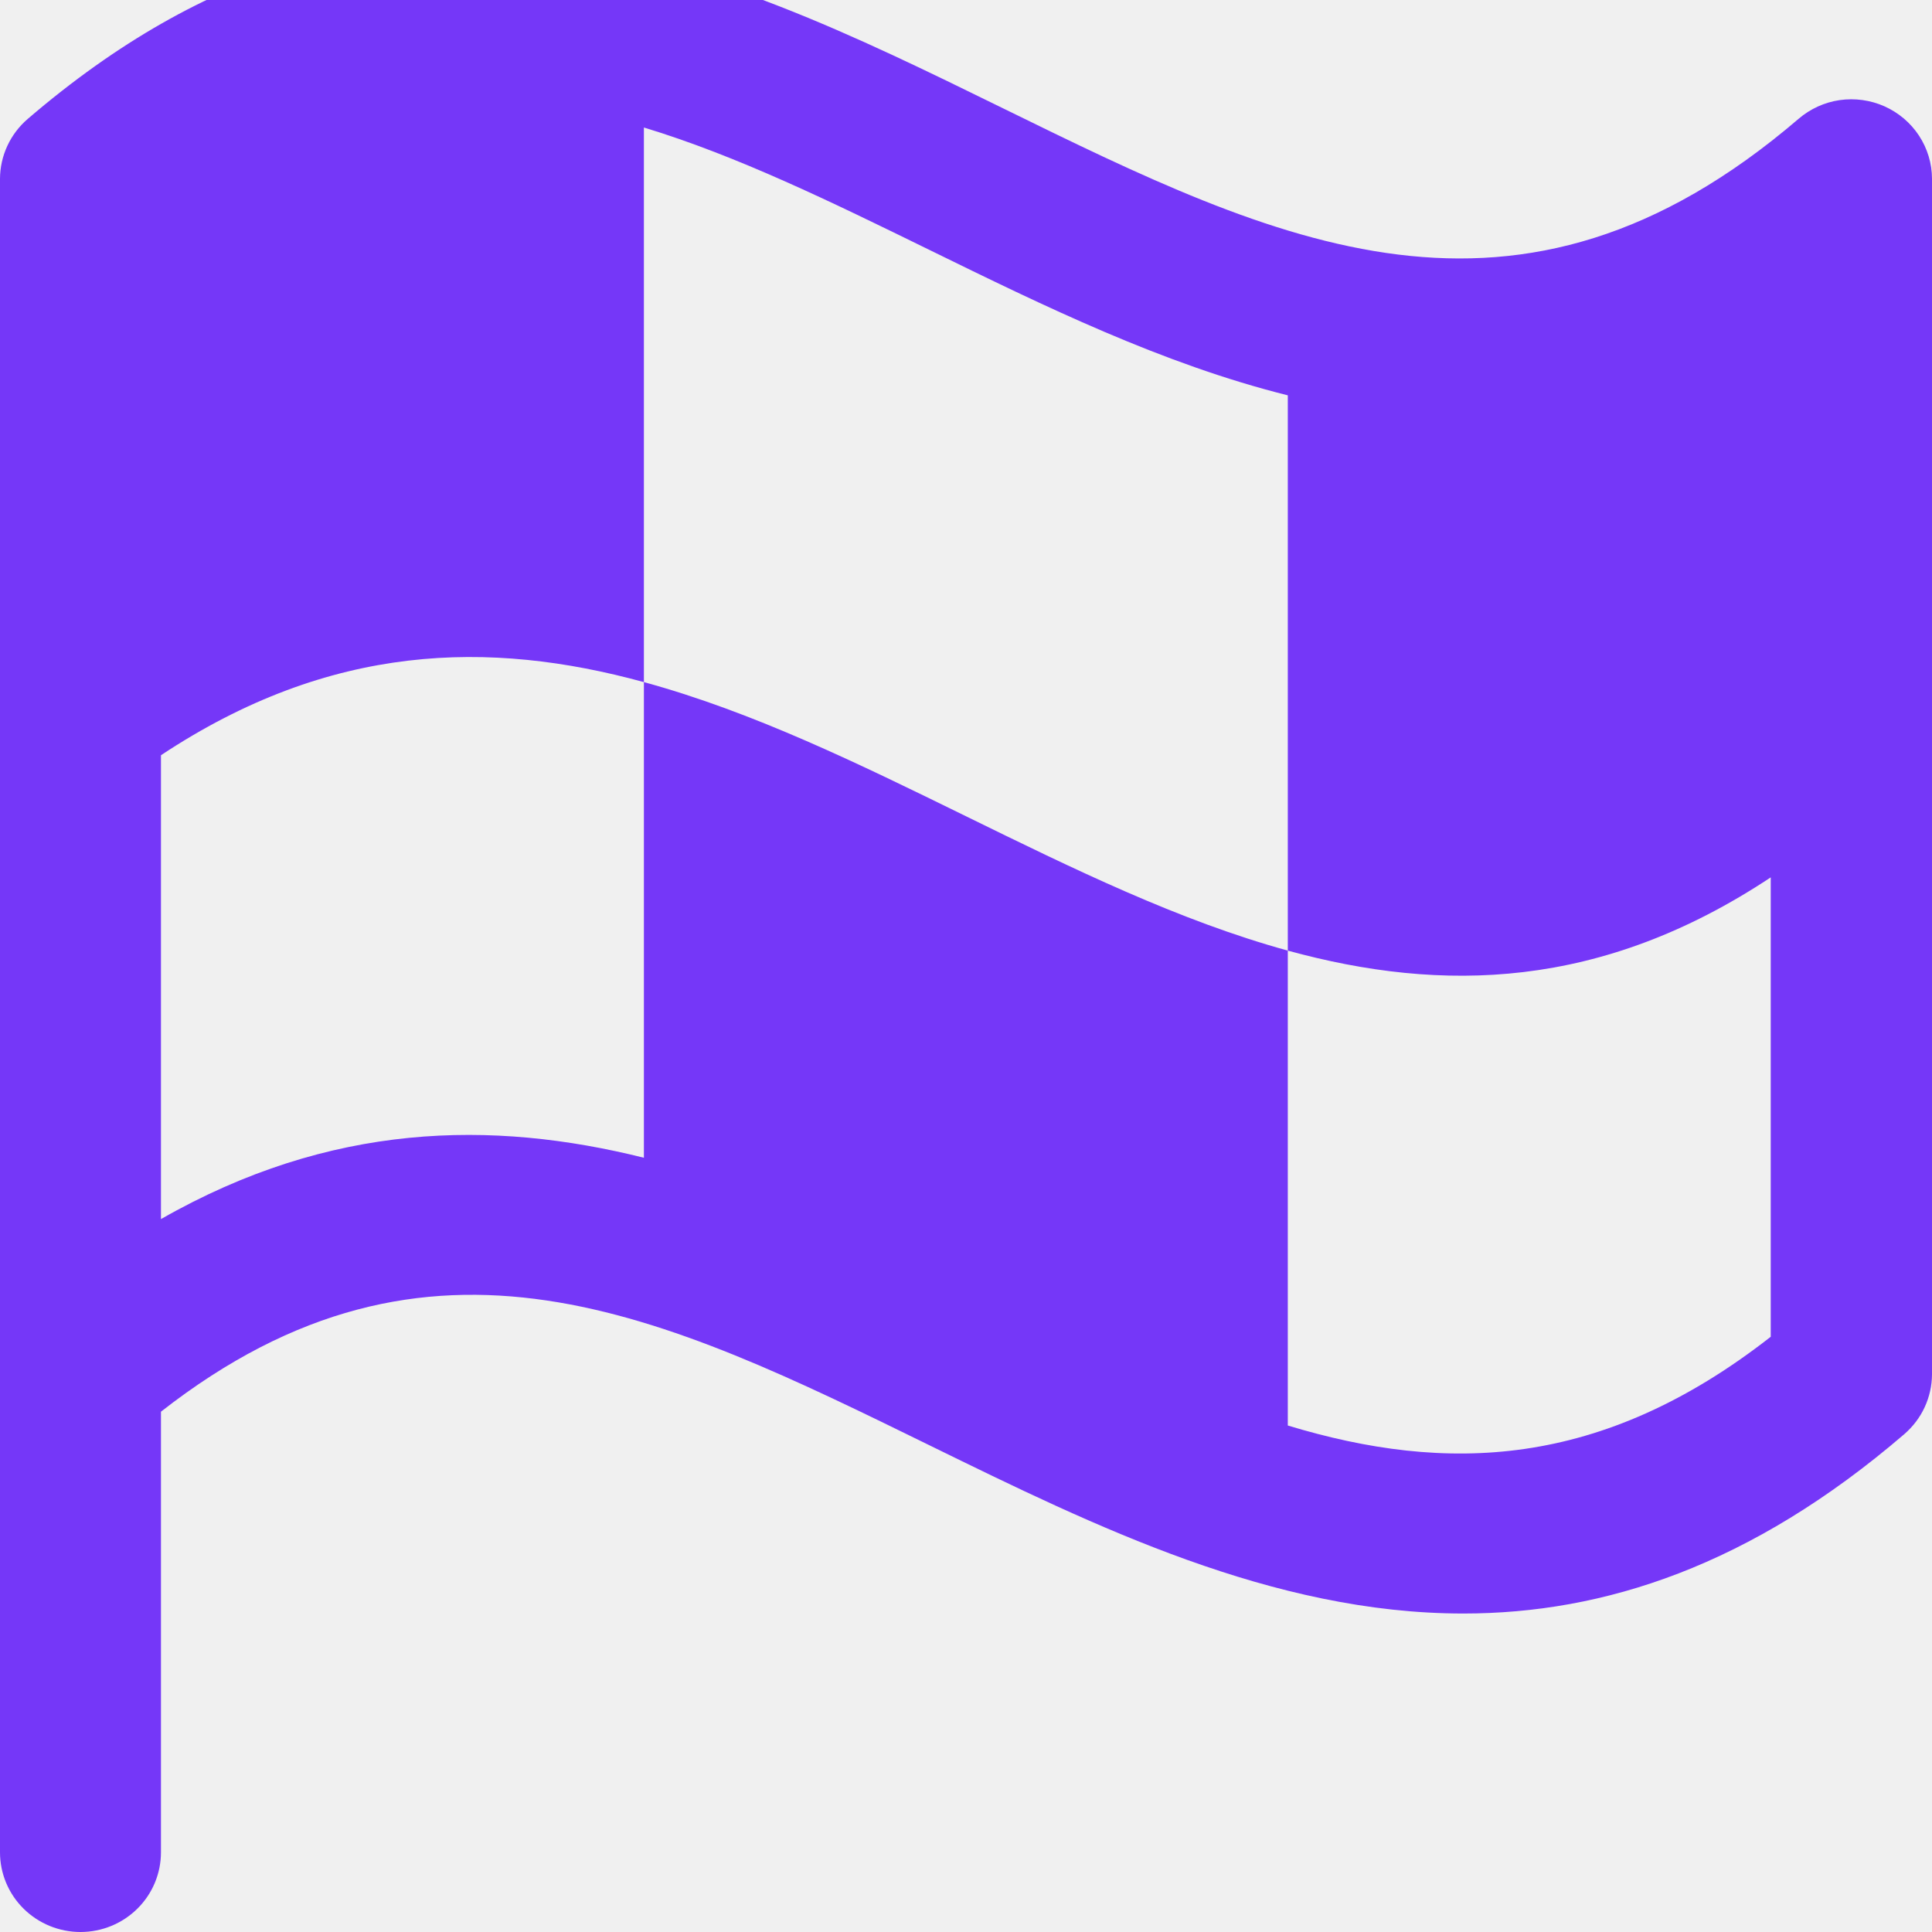
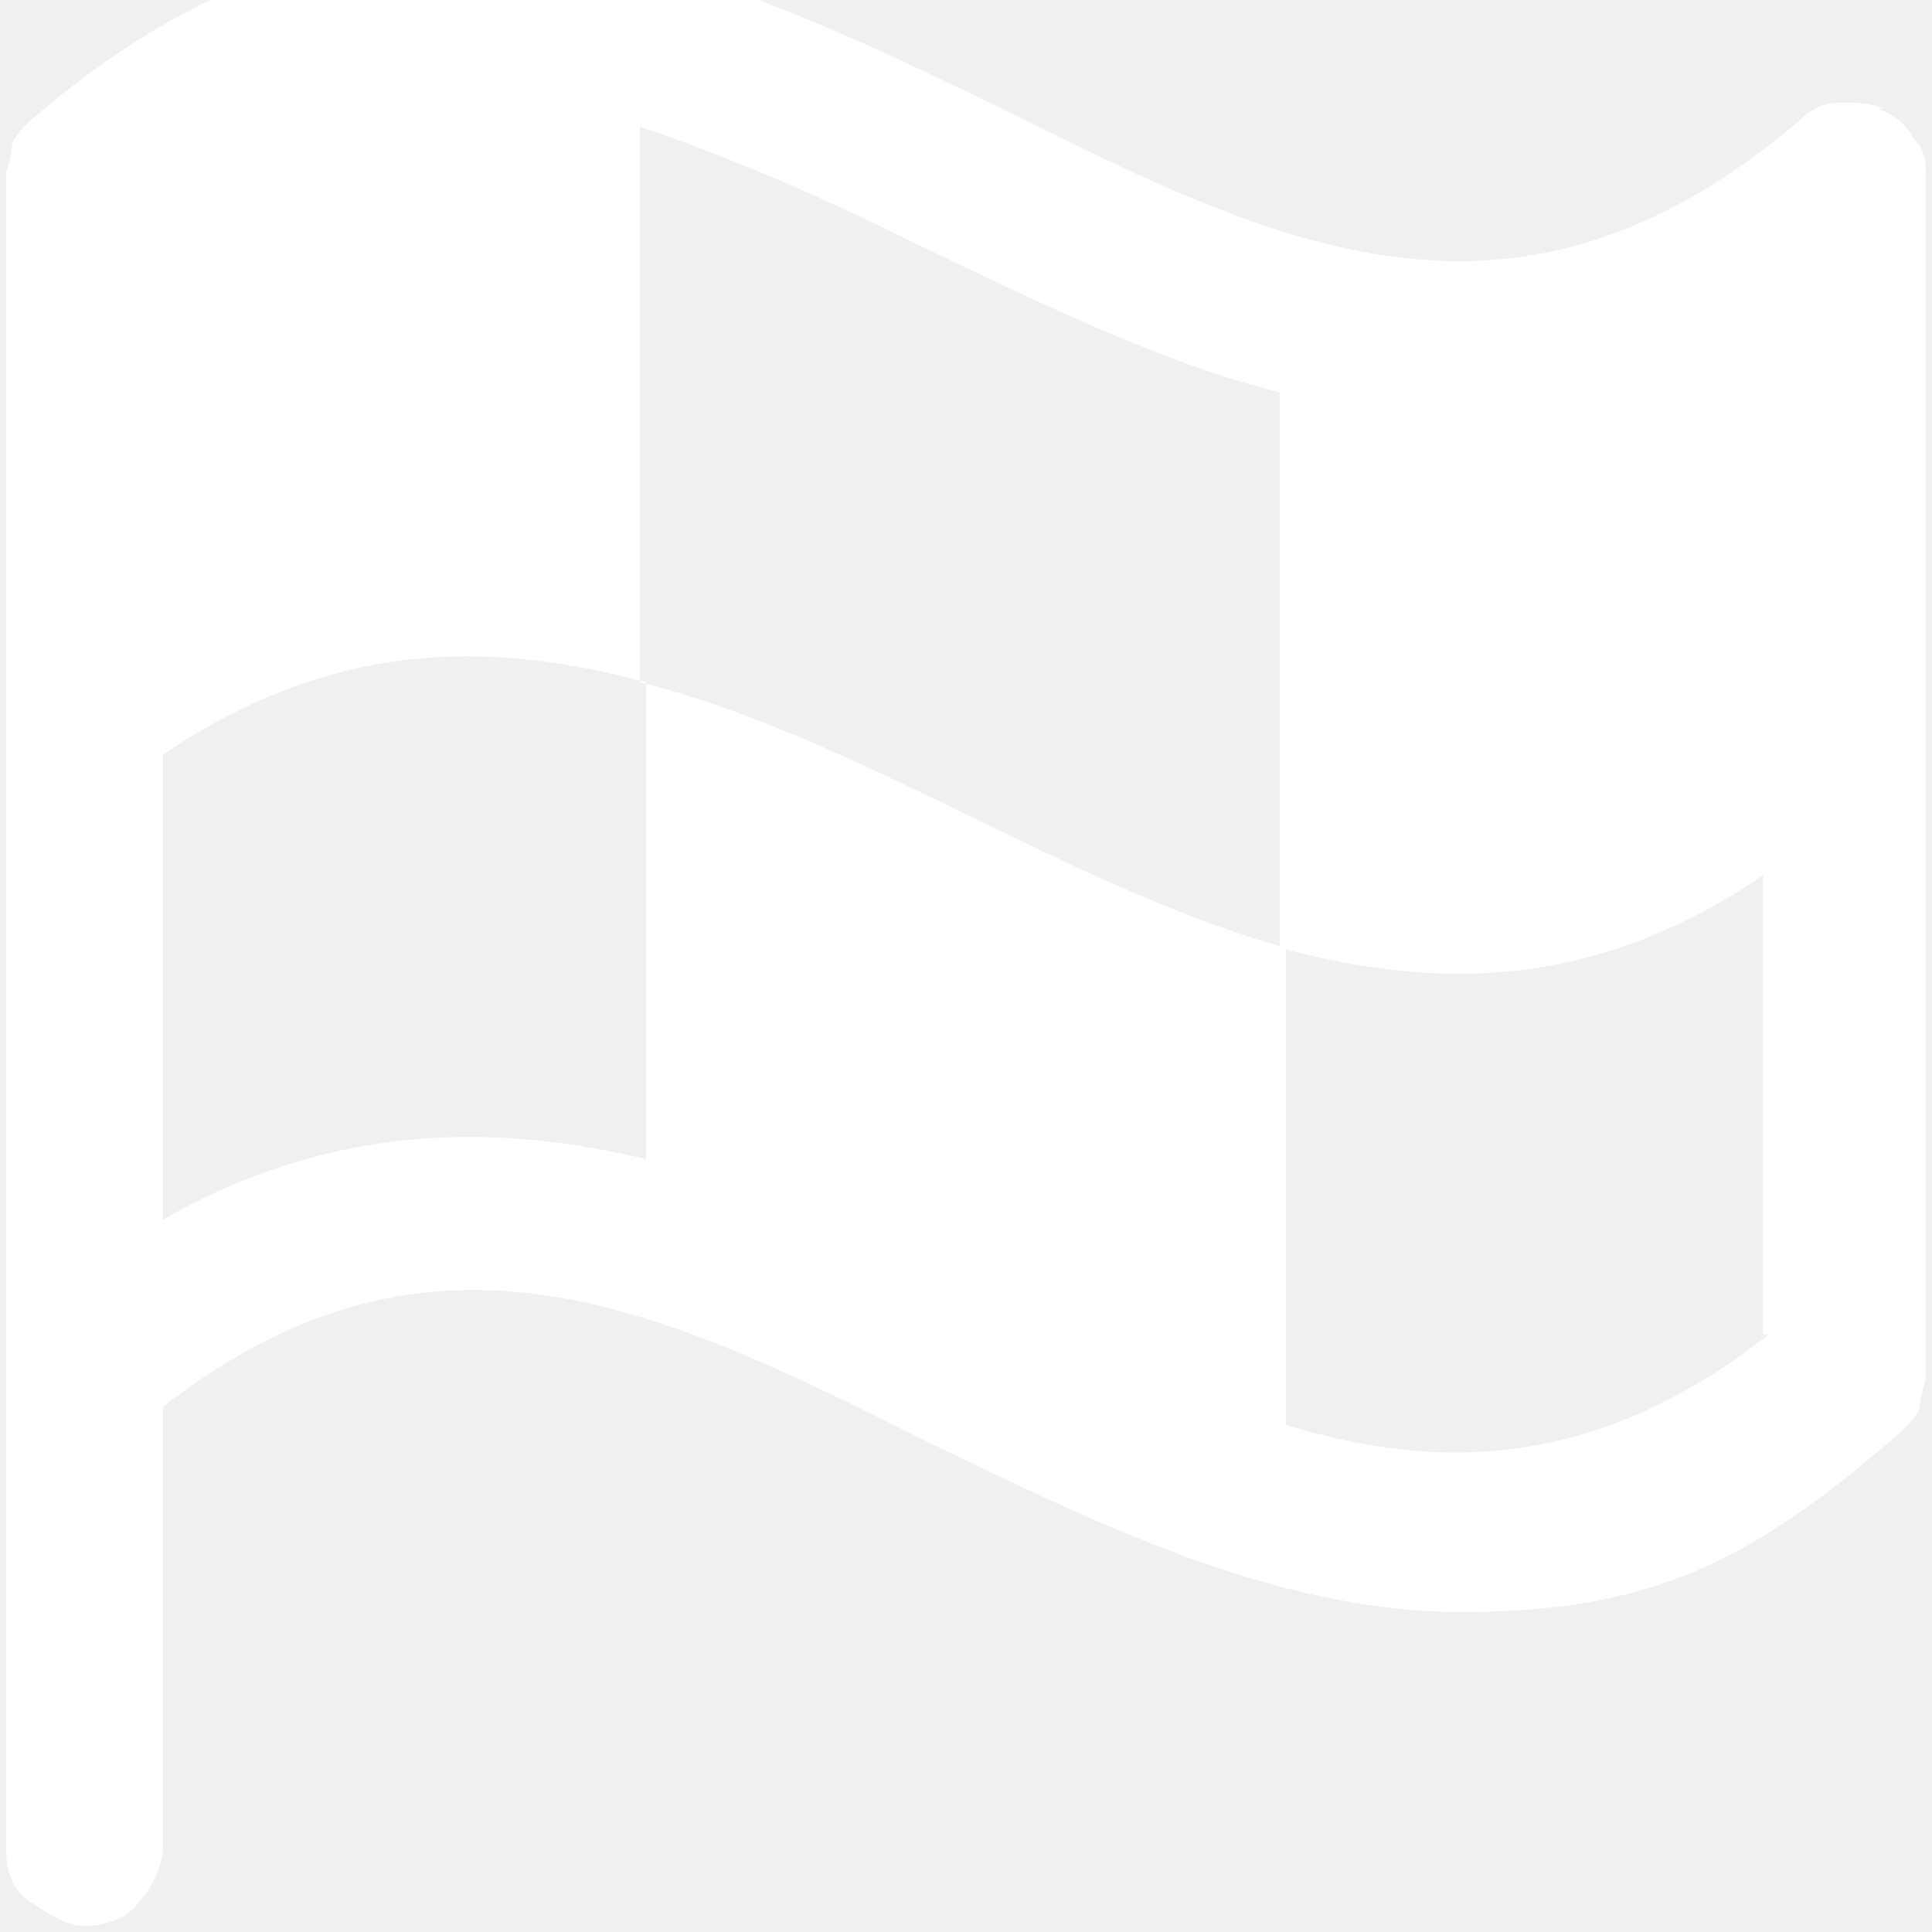
- <svg xmlns="http://www.w3.org/2000/svg" width="32" height="32" viewBox="0 0 32 32" fill="none">
-   <path d="M31.215 1.762C30.982 1.658 30.724 1.622 30.471 1.658C30.218 1.695 29.982 1.803 29.789 1.969C25.123 5.965 21.17 4.028 16.589 1.782C11.843 -0.546 6.462 -3.181 0.46 1.969C0.317 2.092 0.201 2.244 0.122 2.415C0.043 2.585 0.001 2.771 0 2.959V30.68C0 31.03 0.14 31.366 0.39 31.613C0.64 31.861 0.98 32 1.333 32C1.687 32 2.026 31.861 2.276 31.613C2.526 31.366 2.666 31.03 2.666 30.68V23.382C7.131 19.89 10.977 21.773 15.406 23.944C18.139 25.283 21.082 26.725 24.238 26.725C26.559 26.725 28.994 25.941 31.54 23.755C31.683 23.631 31.799 23.48 31.878 23.309C31.957 23.138 31.999 22.953 32 22.765V2.959C31.999 2.706 31.924 2.459 31.785 2.247C31.646 2.035 31.448 1.867 31.215 1.762ZM2.666 20.192V12.509C5.474 10.648 8.105 10.597 10.665 11.298V19.176C8.144 18.547 5.477 18.587 2.666 20.192ZM29.329 22.141C26.517 24.339 23.951 24.405 21.33 23.611V15.745C17.727 14.755 14.268 12.28 10.665 11.298V2.112C12.206 2.579 13.766 3.342 15.406 4.145C17.282 5.064 19.257 6.031 21.33 6.548V15.745C23.888 16.447 26.519 16.395 29.329 14.532V22.141Z" fill="#7537F8" />
+ <svg xmlns="http://www.w3.org/2000/svg" version="1.1" viewBox="0 0 32 32">
+   <defs>
+     <style>
+       .cls-1 {
+         fill: #fff;
+       }
+     </style>
+   </defs>
+   <g>
+     <g id="Layer_1">
+       <path class="cls-1" d="M31.2,1.8c-.2-.1-.5-.1-.7-.1-.3,0-.5.1-.7.3-4.7,4-8.6,2.1-13.2-.2C11.8-.5,6.5-3.2.5,2c-.1.1-.3.3-.3.4,0,.2-.1.4-.1.5v27.7c0,.4.1.7.4.9.3.2.6.4.9.4s.7-.1.9-.4c.2-.2.4-.6.4-.9v-7.3c4.5-3.5,8.3-1.6,12.7.6,2.7,1.3,5.7,2.8,8.8,2.8s4.8-.8,7.3-3c.1-.1.3-.3.3-.4,0-.2.1-.4.1-.5V3c0-.3,0-.5-.2-.7-.1-.2-.3-.4-.6-.5ZM2.7,20.2v-7.7c2.8-1.9,5.4-1.9,8-1.2v7.9c-2.5-.6-5.2-.6-8,1ZM29.3,22.1c-2.8,2.2-5.4,2.3-8,1.5v-7.9c-3.6-1-7.1-3.5-10.7-4.4V2.1c1.5.5,3.1,1.2,4.7,2,1.9.9,3.9,1.9,5.9,2.4v9.2c2.6.7,5.2.7,8-1.2v7.6Z" />
+     </g>
+   </g>
</svg>
